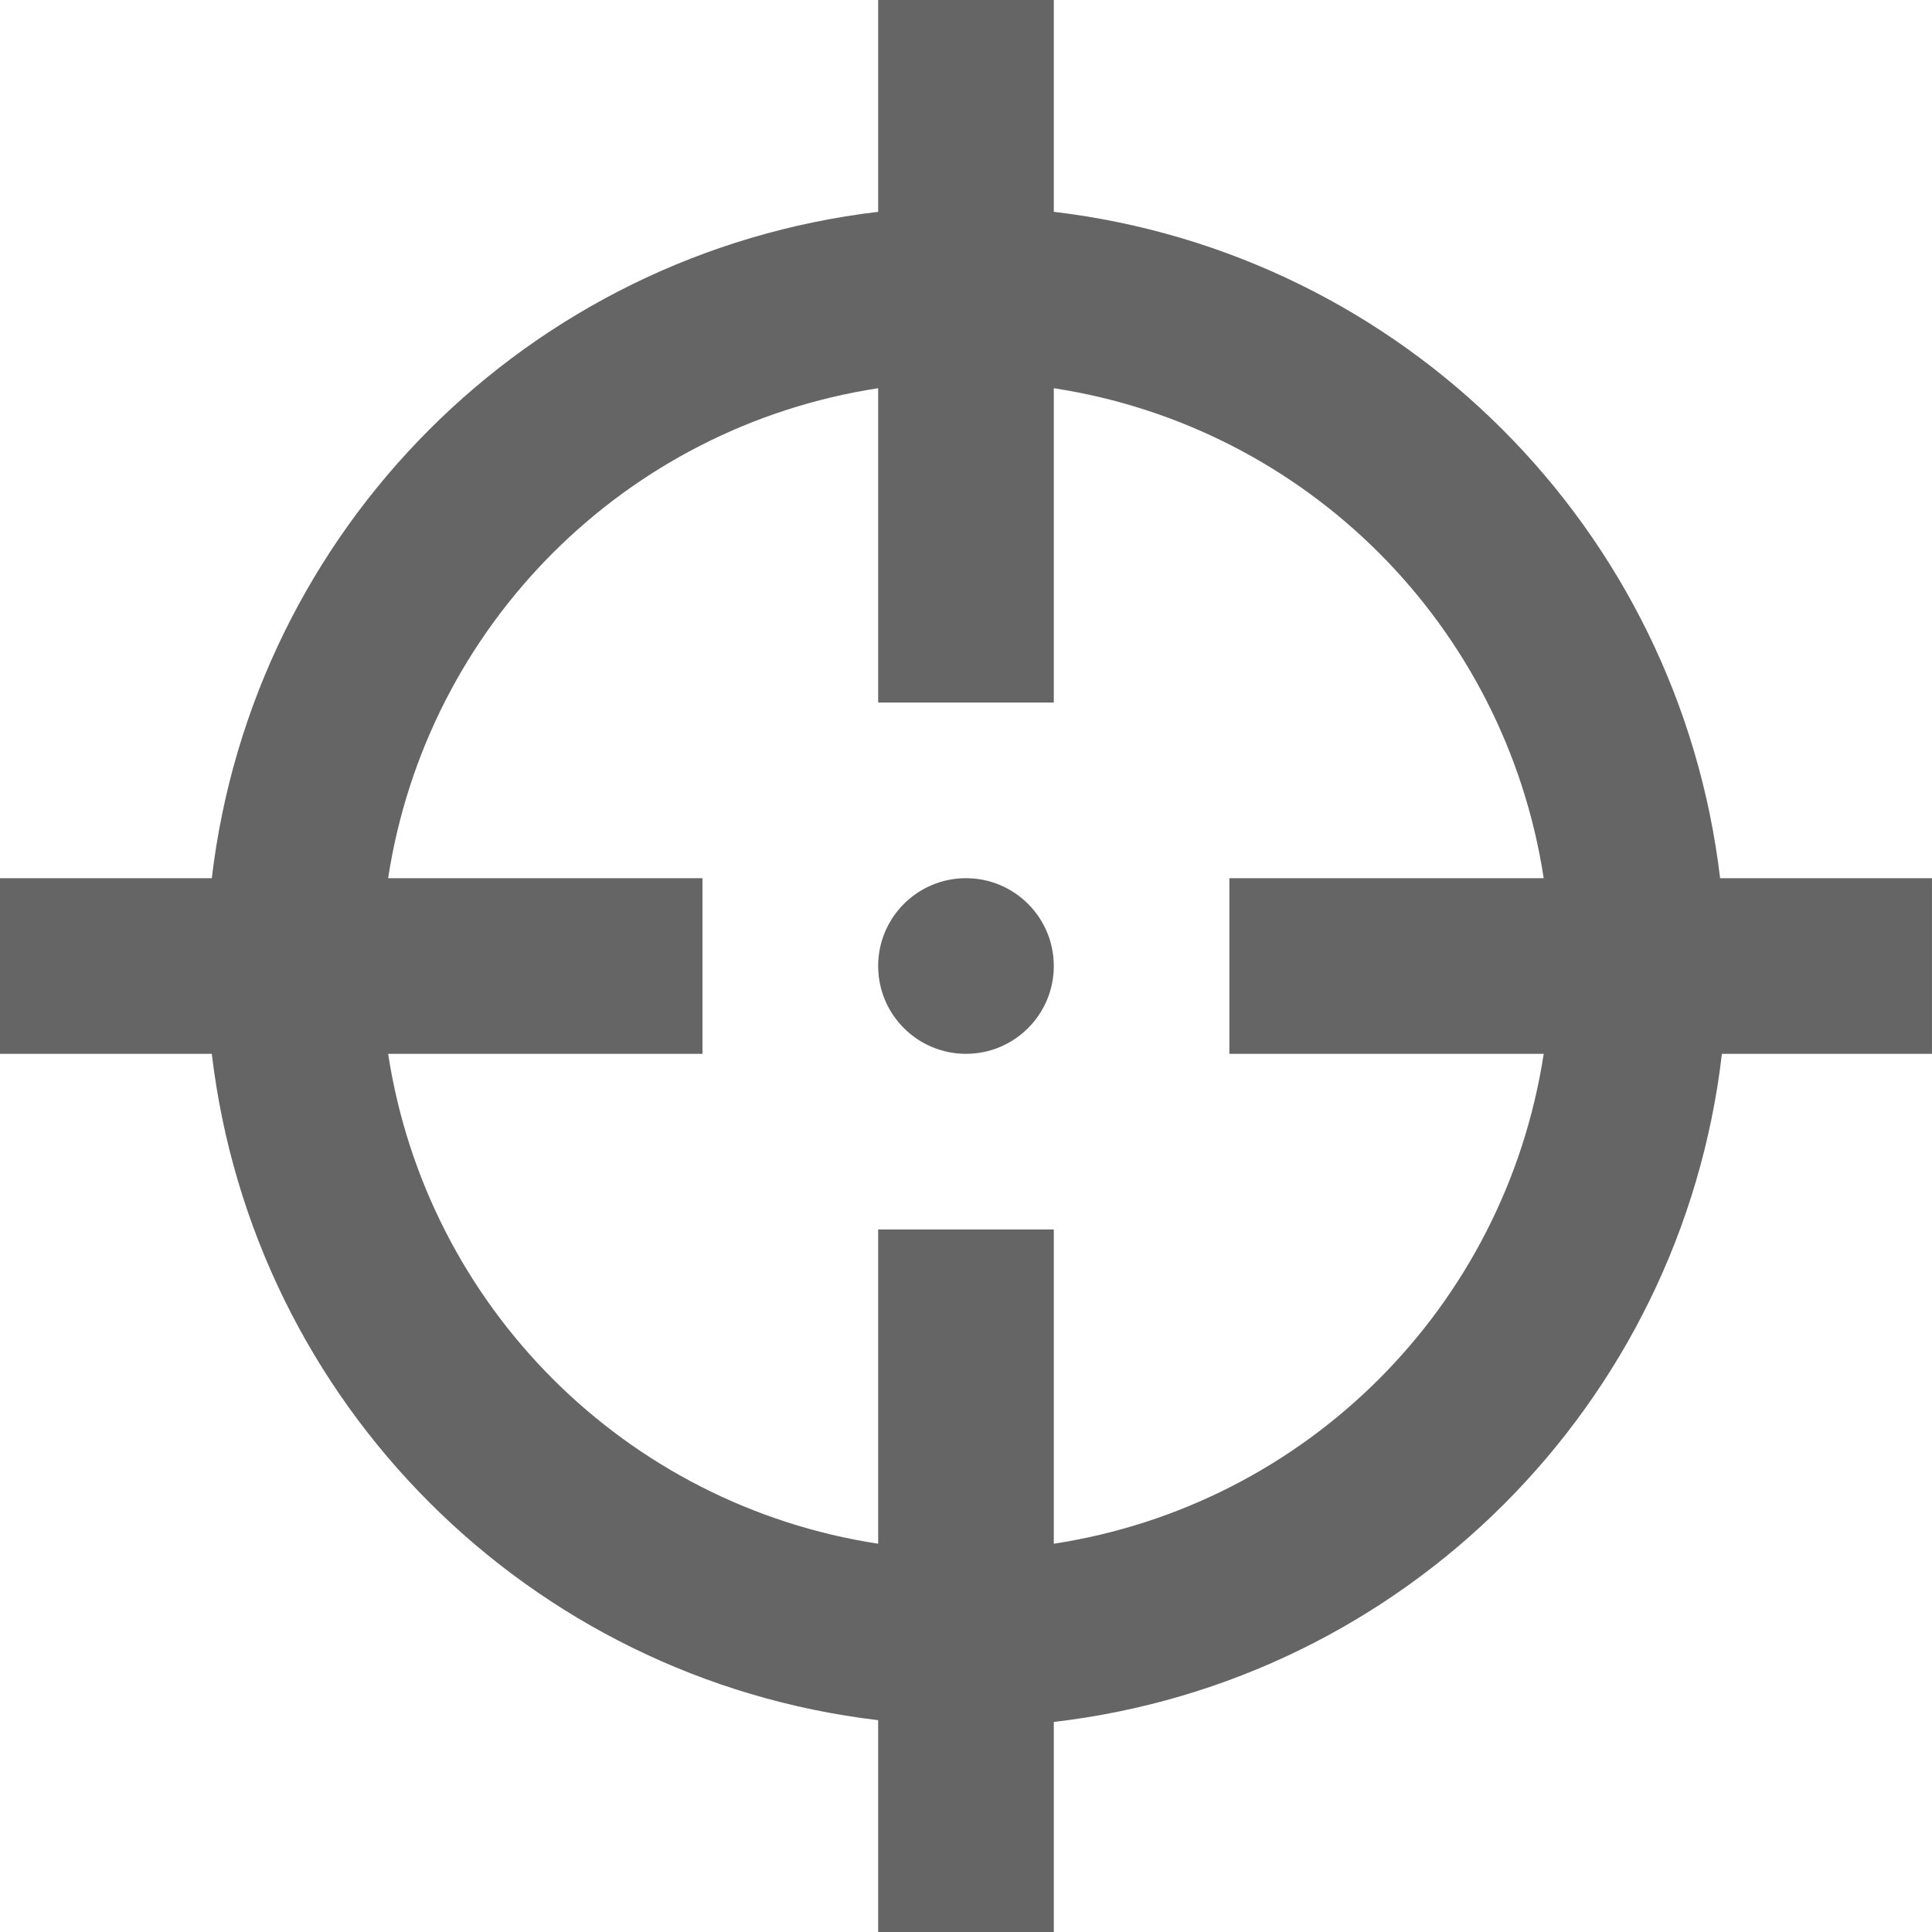
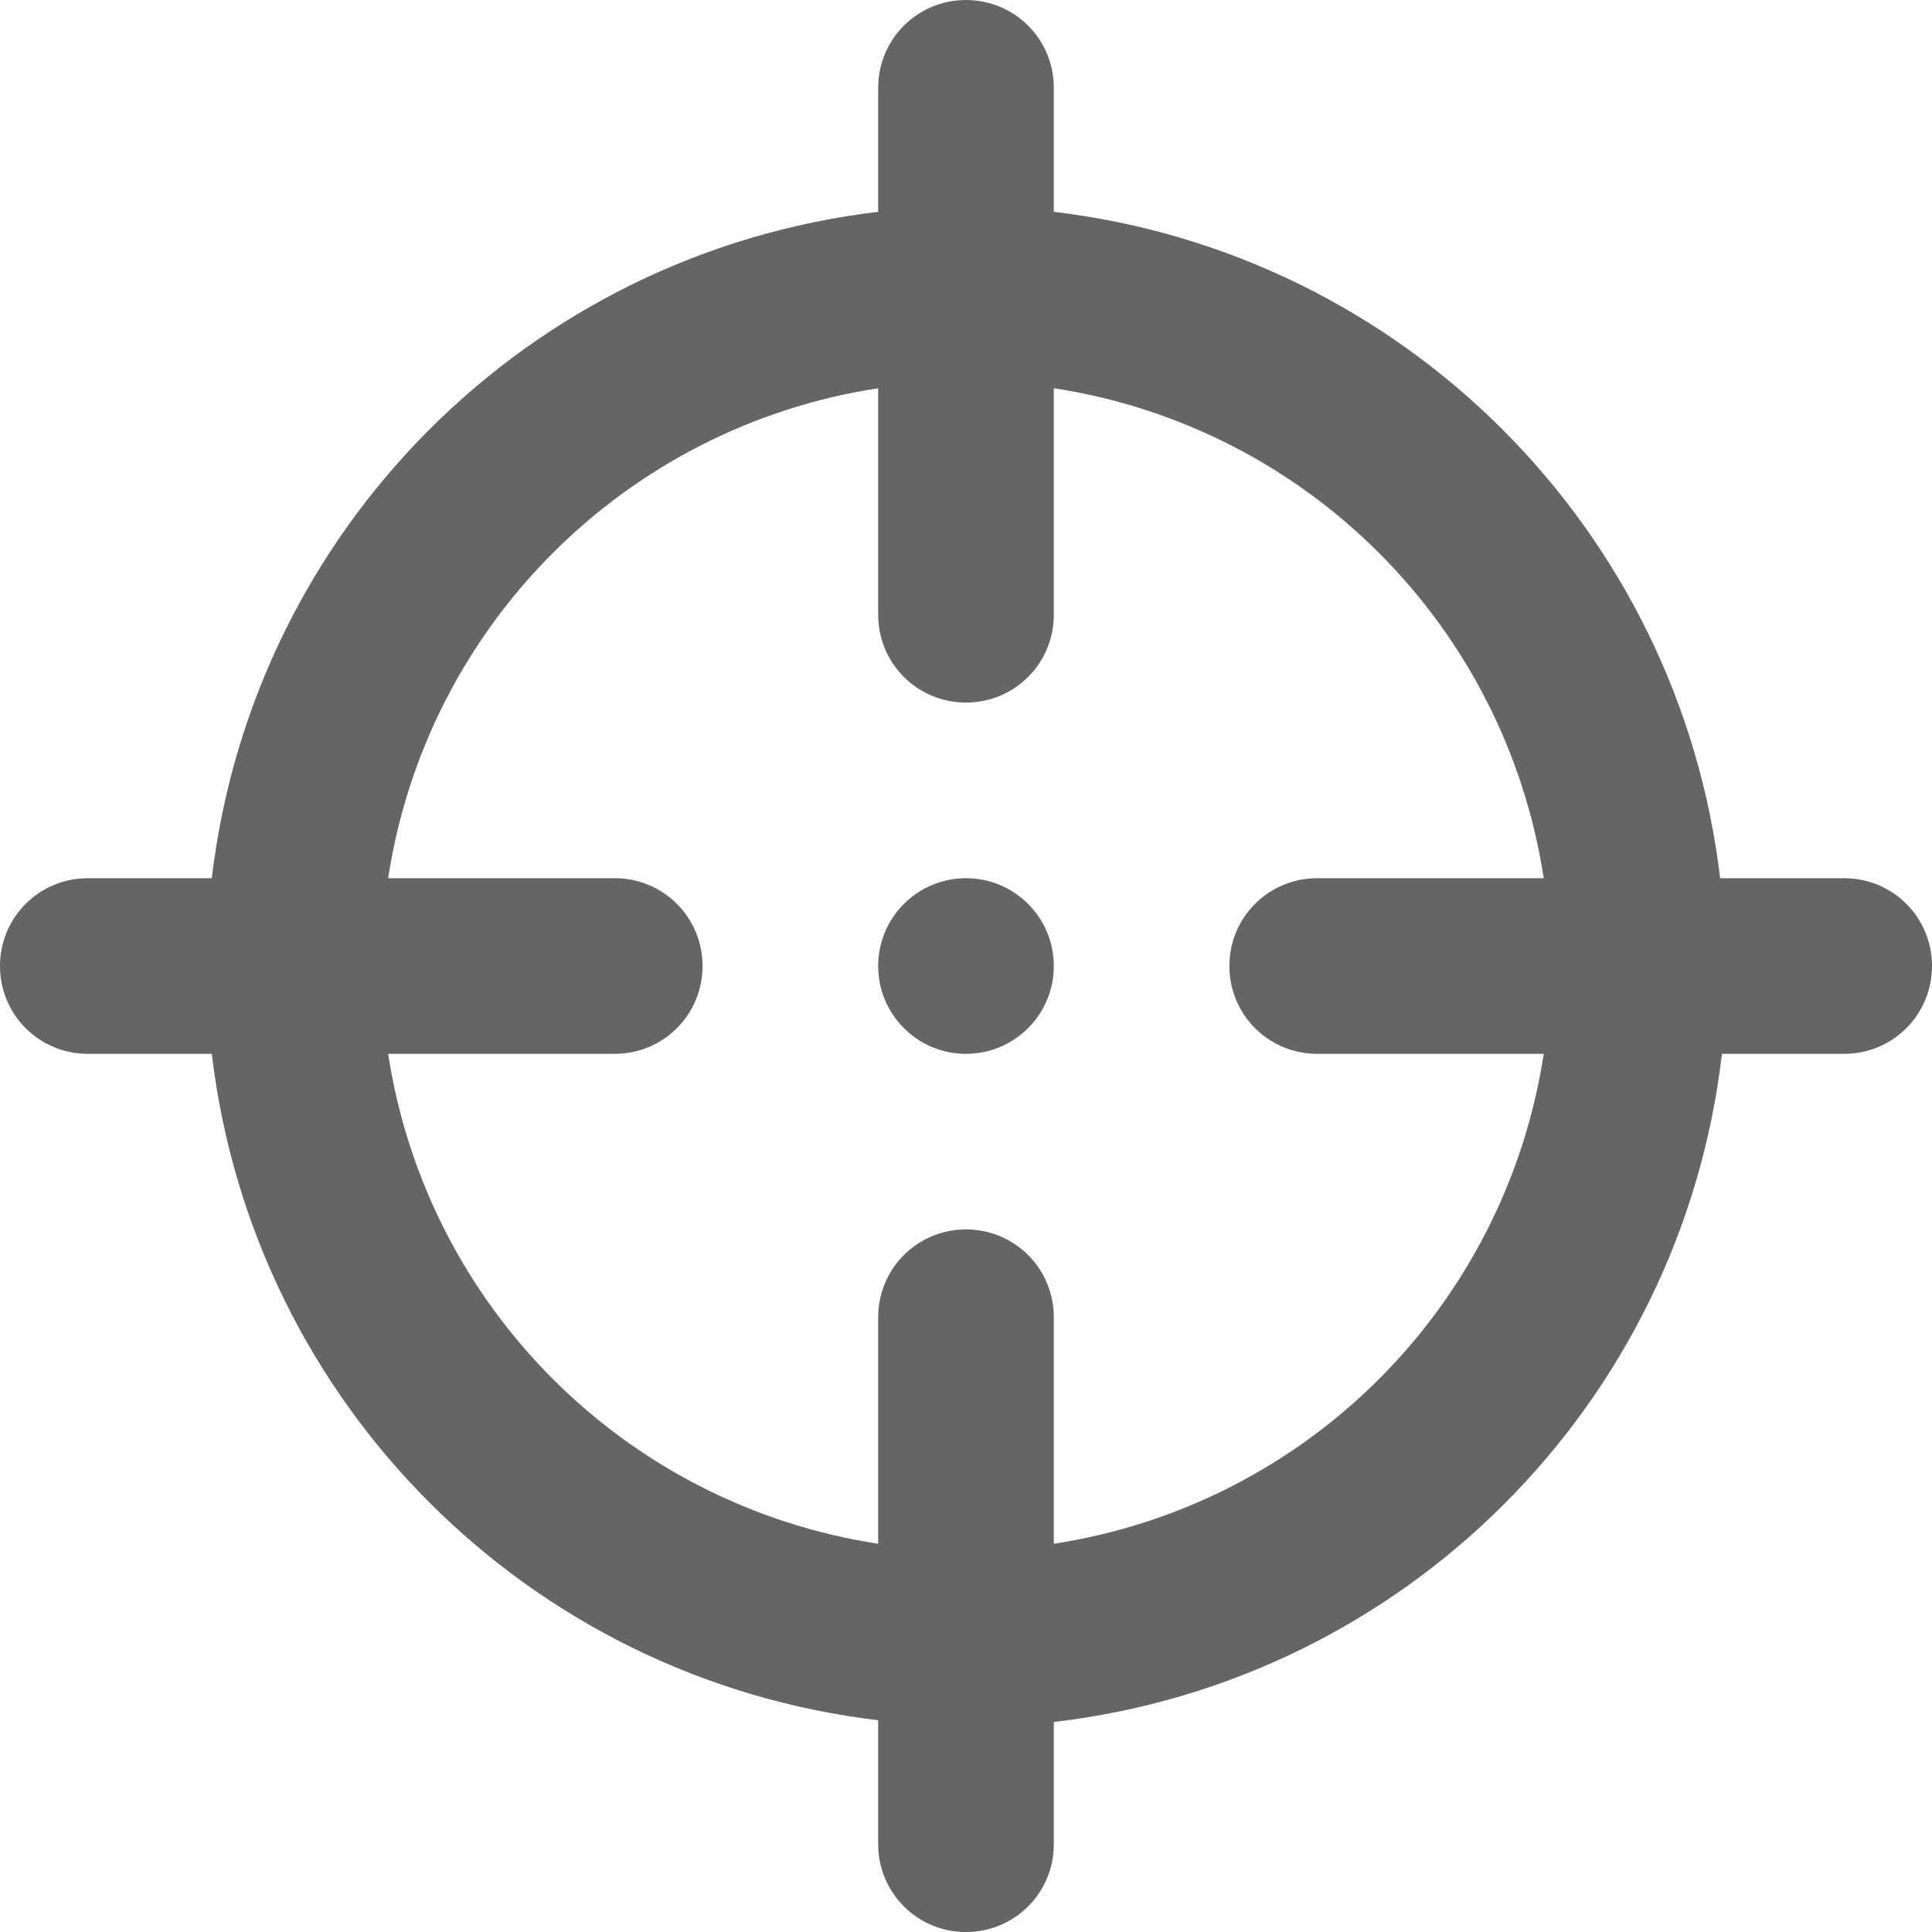
- <svg xmlns="http://www.w3.org/2000/svg" xmlns:xlink="http://www.w3.org/1999/xlink" width="50mm" height="50mm" viewBox="0 0 50 50" version="1.1" id="svg1" xml:space="preserve">
+ <svg xmlns="http://www.w3.org/2000/svg" xmlns:xlink="http://www.w3.org/1999/xlink" width="13.229mm" height="13.229mm" viewBox="0 0 13.229 13.229" version="1.1" id="svg1" xml:space="preserve">
  <defs id="defs1">
    <linearGradient id="swatch1">
      <stop style="stop-color:#000000;stop-opacity:1;" offset="0" id="stop1" />
    </linearGradient>
-     <linearGradient xlink:href="#swatch1" id="linearGradient4" gradientUnits="userSpaceOnUse" gradientTransform="matrix(0.09375,0,0,0.09375,98.17706,199.1722)" x1="96.446" y1="185.245" x2="128.446" y2="185.245" />
+     <linearGradient xlink:href="#swatch1" id="linearGradient11" gradientUnits="userSpaceOnUse" gradientTransform="matrix(0.09375,0,0,0.09375,98.17706,199.1722)" x1="96.446" y1="185.245" x2="128.446" y2="185.245" />
  </defs>
-   <g id="layer1-2" transform="translate(-0.2983287,-214.2589)">
-     <g id="g11" style="fill:#323232;fill-opacity:0.75" transform="matrix(1.515149,0,0,1.515149,-139.4277,-88.82982)">
-       <circle style="fill:#323232;fill-opacity:0.75;stroke:url(#linearGradient4);stroke-width:0;stroke-linejoin:round;stroke-dasharray:none;paint-order:stroke fill markers" id="path1-3-4" cx="108.719" cy="216.539" r="1.5" />
-       <g id="g10" style="fill:#323232;fill-opacity:0.75">
-         <path d="m 107.219,200.039 v 3.618 c -5.969,0.706 -10.676,5.413 -11.382,11.382 h -3.618 v 3 h 3.618 c 0.707,5.969 5.413,10.675 11.382,11.382 v 3.618 h 3 v -3.588 c 5.99,-0.697 10.715,-5.422 11.412,-11.412 h 3.588 V 215.039 h -3.619 c -0.706,-5.969 -5.413,-10.675 -11.381,-11.382 v -3.618 z m 0,6.631 v 5.369 h 3 V 206.67 c 4.318,0.662 7.706,4.051 8.368,8.369 h -5.369 v 3 h 5.369 c -0.662,4.318 -4.051,7.706 -8.368,8.368 v -5.368 h -3 v 5.368 c -4.318,-0.662 -7.707,-4.05 -8.37,-8.368 h 5.369 V 215.039 h -5.369 c 0.662,-4.318 4.051,-7.707 8.37,-8.369 z" style="fill:#323232;fill-opacity:0.75;stroke-width:0;stroke-linejoin:round;paint-order:stroke fill markers" id="path10" />
-       </g>
+   <g id="layer1-2" transform="translate(-92.21932,-200.0389)">
+     <g id="g11" transform="matrix(0.4008832,0,0,0.4008832,55.25015,119.8467)">
+       <circle style="fill:#323232;fill-opacity:0.75;stroke:url(#linearGradient11);stroke-width:0;stroke-linejoin:round;stroke-dasharray:none;paint-order:stroke fill markers" id="path1-3-4" cx="108.719" cy="216.539" r="1.5" />
+       <path d="m 108.719,200.039 c -0.831,0 -1.5,0.669 -1.5,1.5 v 2.118 c -5.969,0.706 -10.676,5.413 -11.382,11.382 h -2.118 c -0.831,0 -1.5,0.669 -1.5,1.5 0,0.831 0.669,1.5 1.5,1.5 h 2.118 c 0.707,5.969 5.413,10.675 11.382,11.382 v 2.118 c 0,0.831 0.669,1.5 1.5,1.5 0.831,0 1.5,-0.669 1.5,-1.5 v -2.088 c 5.99,-0.697 10.715,-5.422 11.412,-11.412 h 2.088 c 0.831,0 1.5,-0.669 1.5,-1.5 0,-0.831 -0.669,-1.5 -1.5,-1.5 h -2.119 c -0.706,-5.969 -5.413,-10.675 -11.381,-11.382 v -2.118 c 0,-0.831 -0.669,-1.5 -1.5,-1.5 z m -1.5,6.631 v 3.869 c 0,0.831 0.669,1.5 1.5,1.5 0.831,0 1.5,-0.669 1.5,-1.5 V 206.67 c 4.318,0.662 7.706,4.051 8.368,8.369 h -3.869 c -0.831,0 -1.5,0.669 -1.5,1.5 0,0.831 0.669,1.5 1.5,1.5 h 3.869 c -0.662,4.318 -4.051,7.706 -8.368,8.368 v -3.869 c 0,-0.831 -0.669,-1.5 -1.5,-1.5 -0.831,0 -1.5,0.669 -1.5,1.5 v 3.869 c -4.318,-0.662 -7.707,-4.05 -8.37,-8.368 h 3.87 c 0.831,0 1.5,-0.669 1.5,-1.5 0,-0.831 -0.669,-1.5 -1.5,-1.5 h -3.87 c 0.662,-4.318 4.051,-7.707 8.37,-8.369 z" style="fill:#323232;fill-opacity:0.75;stroke-width:0;stroke-linejoin:round;paint-order:stroke fill markers" id="path11" />
    </g>
  </g>
</svg>
